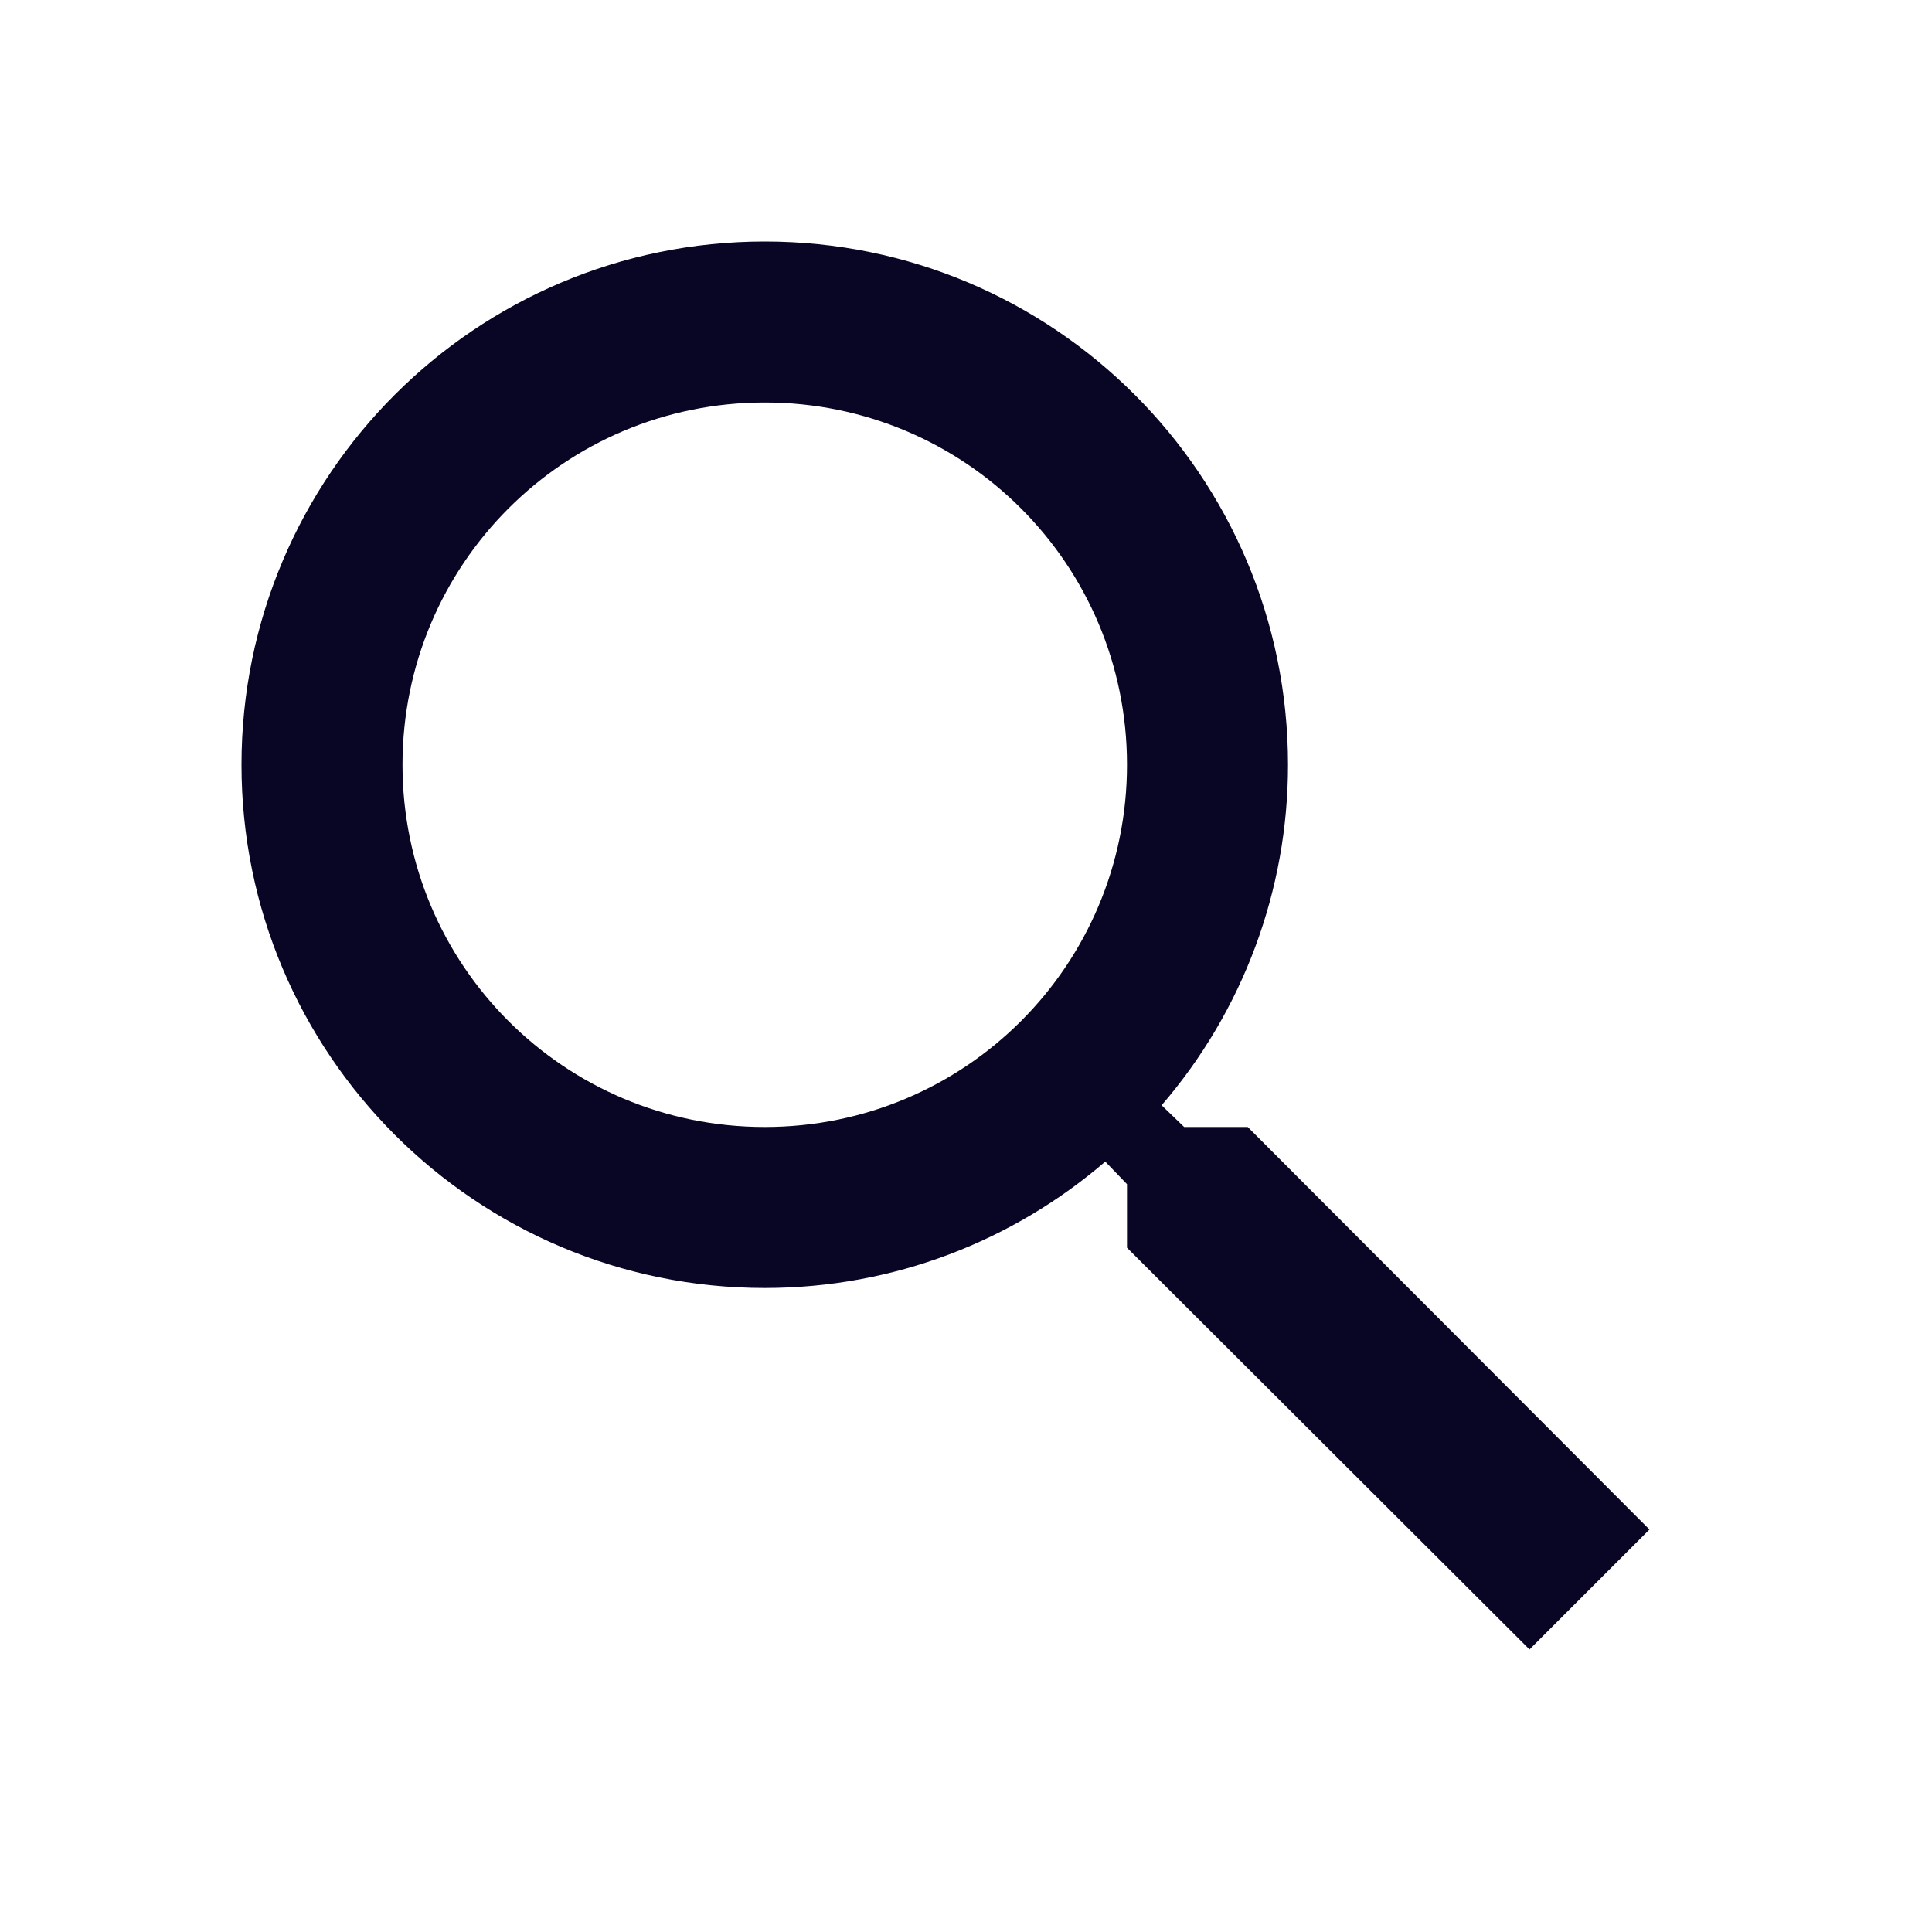
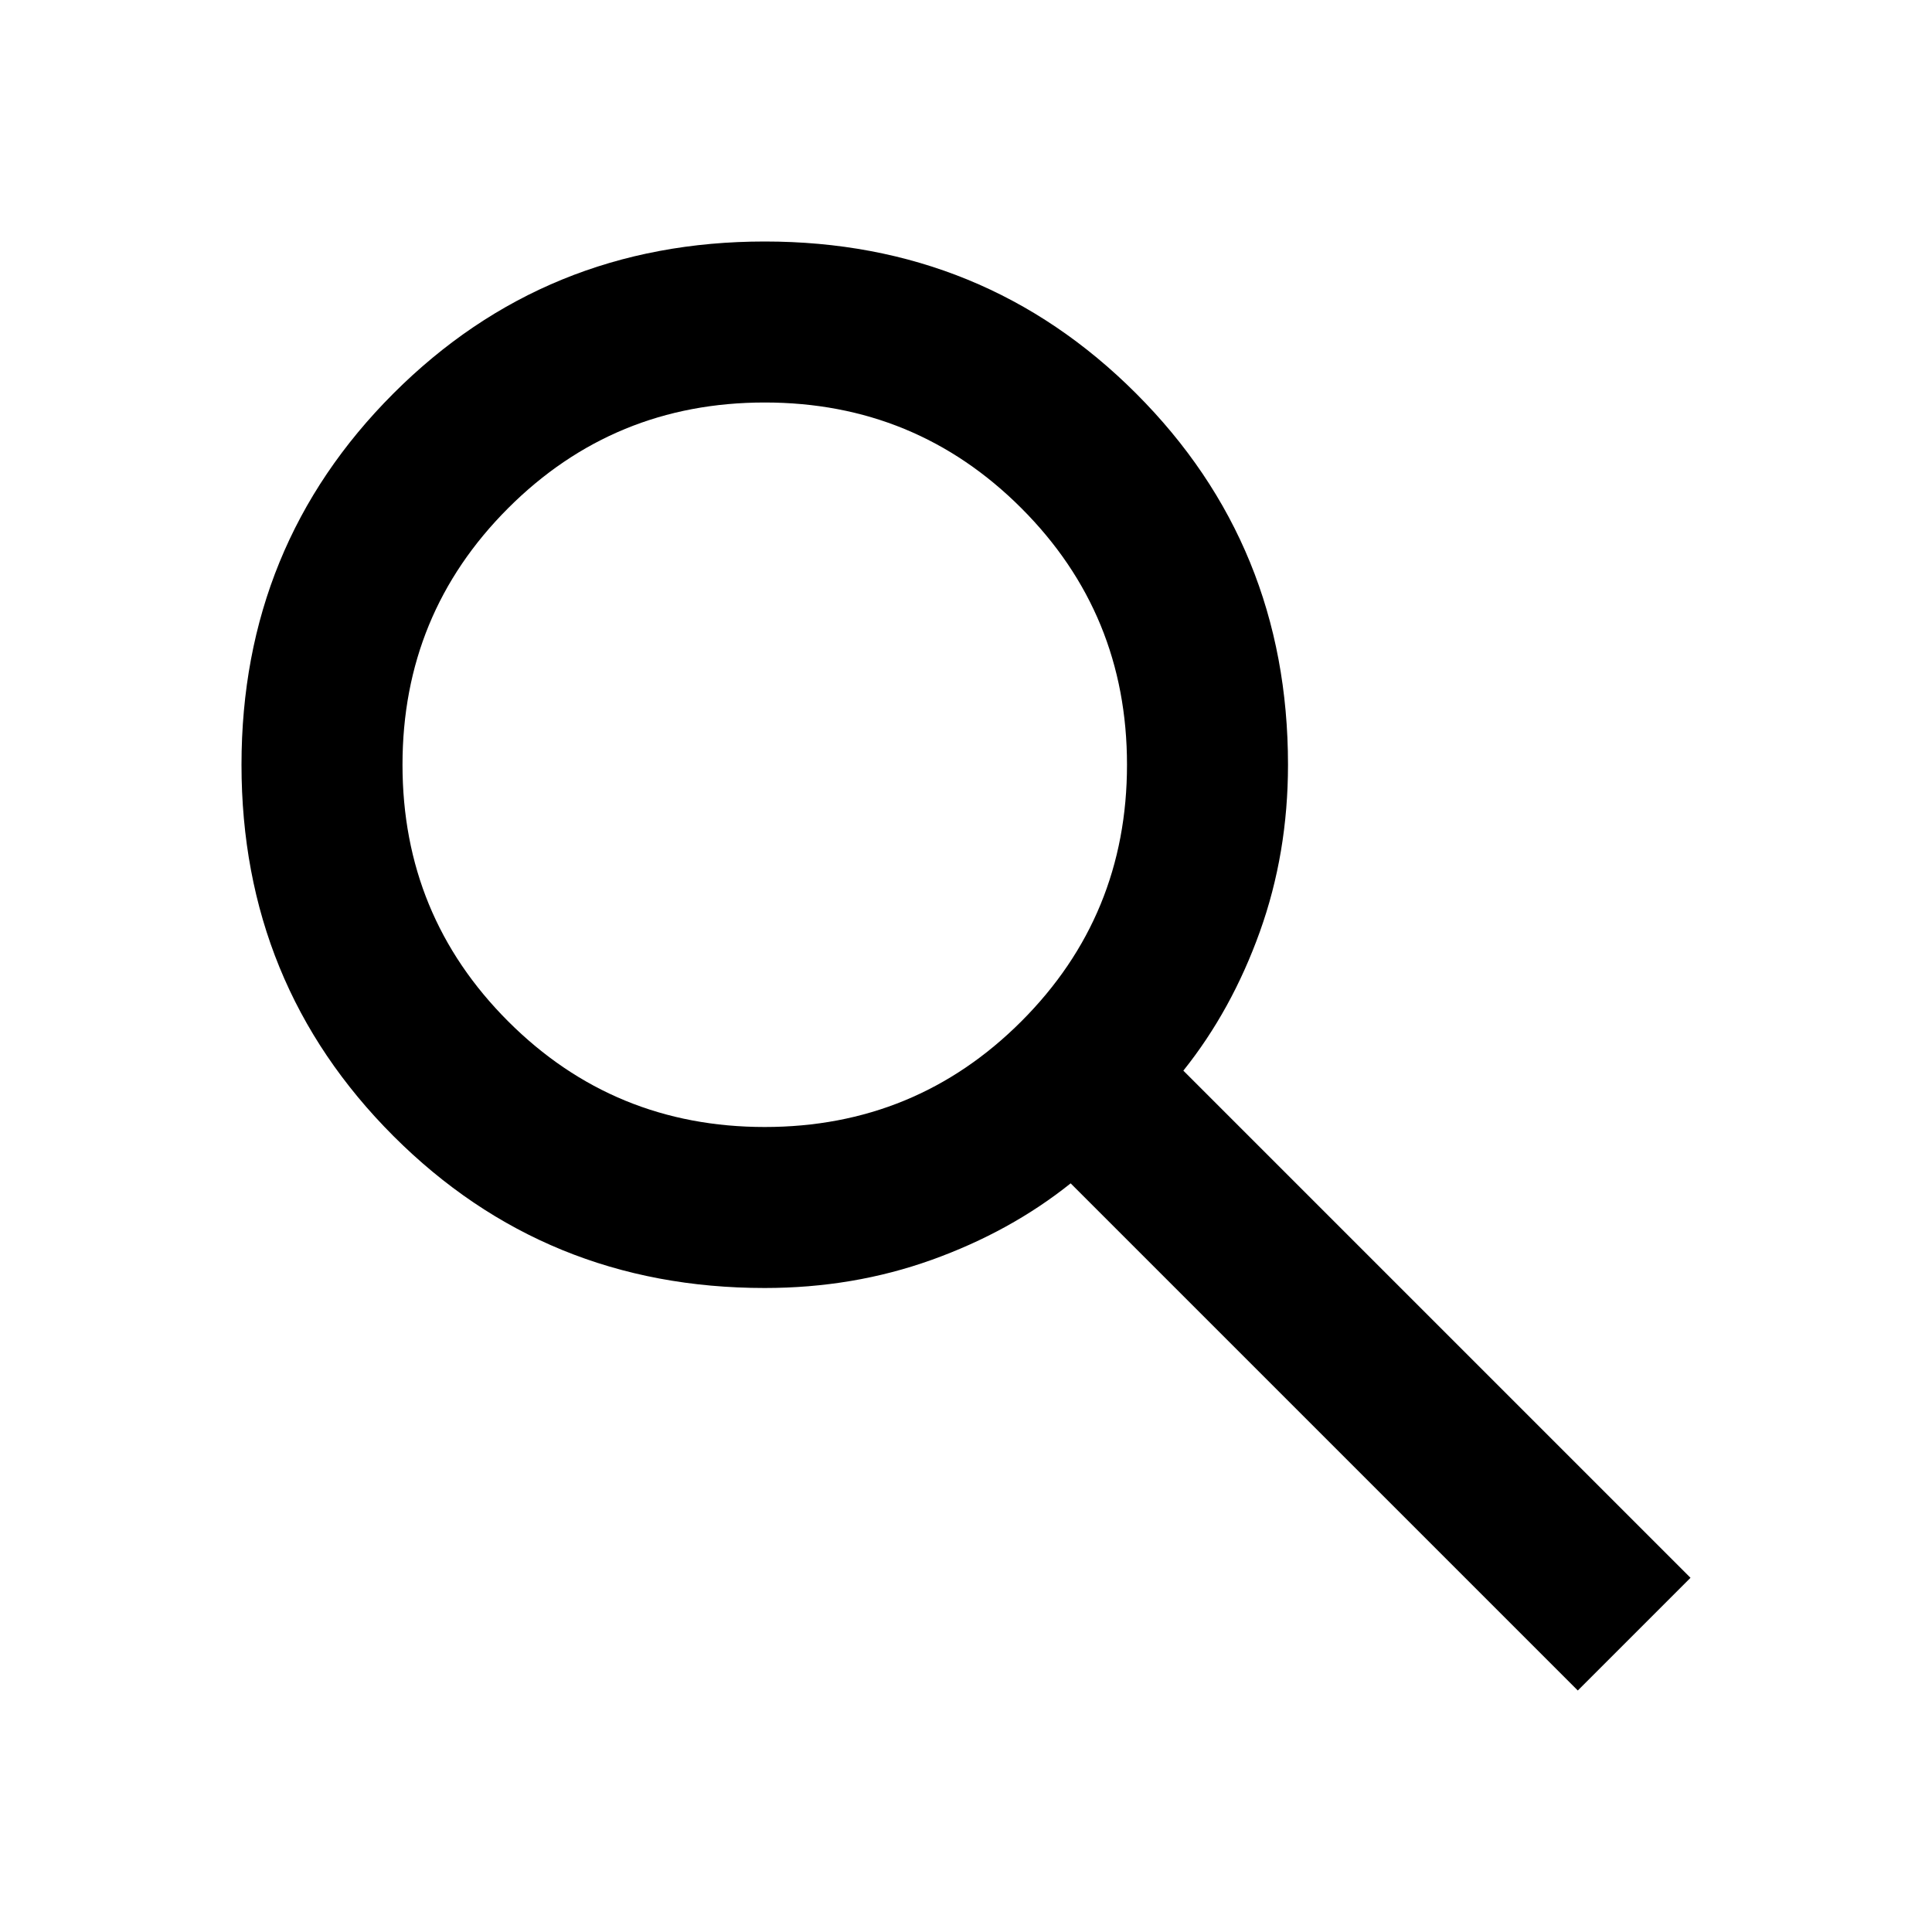
- <svg xmlns="http://www.w3.org/2000/svg" width="24" height="24" viewBox="0 0 24 24" fill="none">
-   <path d="M15.5 14h-.79l-.28-.27A6.471 6.471 0 0 0 16 9.5 6.5 6.5 0 1 0 9.5 16c1.61 0 3.09-.59 4.23-1.57l.27.28v.79l5 4.99L20.49 19l-4.99-5zm-6 0C7.01 14 5 11.99 5 9.5S7.01 5 9.5 5 14 7.01 14 9.5 11.99 14 9.5 14z" fill="#080525" />
+ <svg xmlns="http://www.w3.org/2000/svg" height="24px" viewBox="0 -960 960 960" width="24px" fill="#000000">
+   <path d="M784-120 532-372q-30 24-69 38t-83 14q-109 0-184.5-75.5T120-580q0-109 75.5-184.5T380-840q109 0 184.5 75.5T640-580q0 44-14 83t-38 69l252 252-56 56ZM380-400q75 0 127.5-52.5T560-580q0-75-52.5-127.5T380-760q-75 0-127.5 52.5T200-580q0 75 52.5 127.5T380-400Z" />
</svg>
